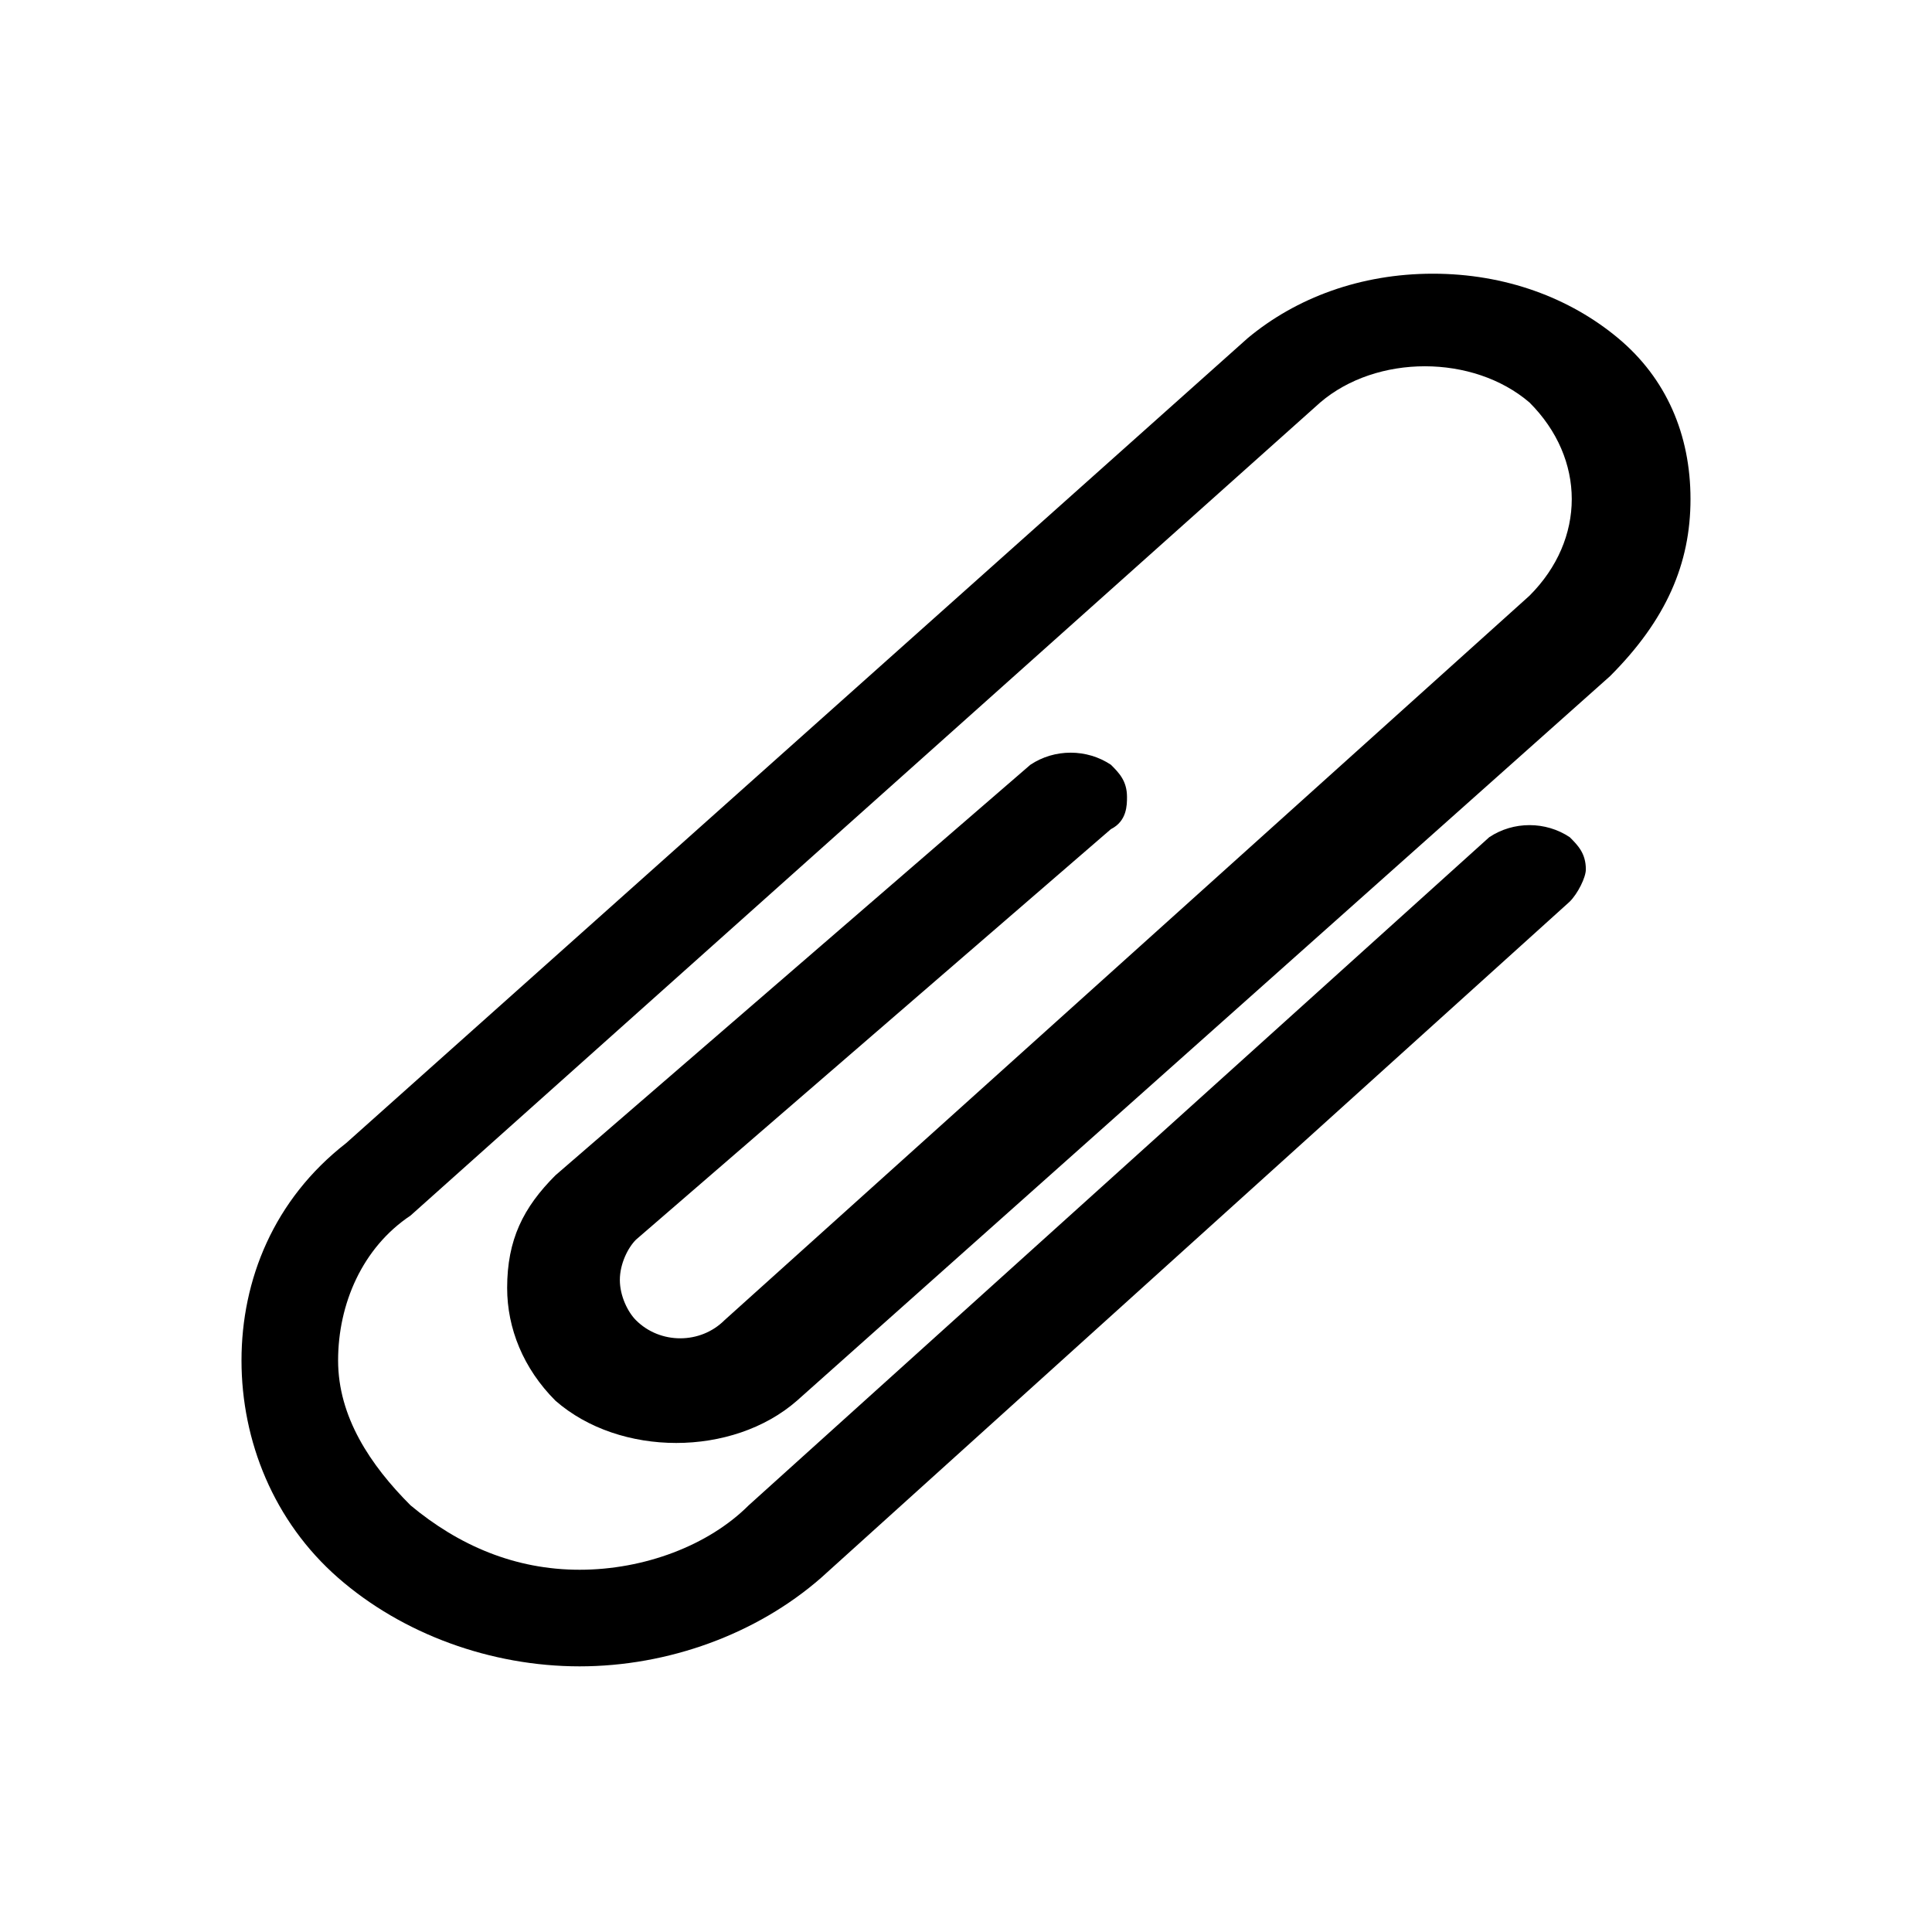
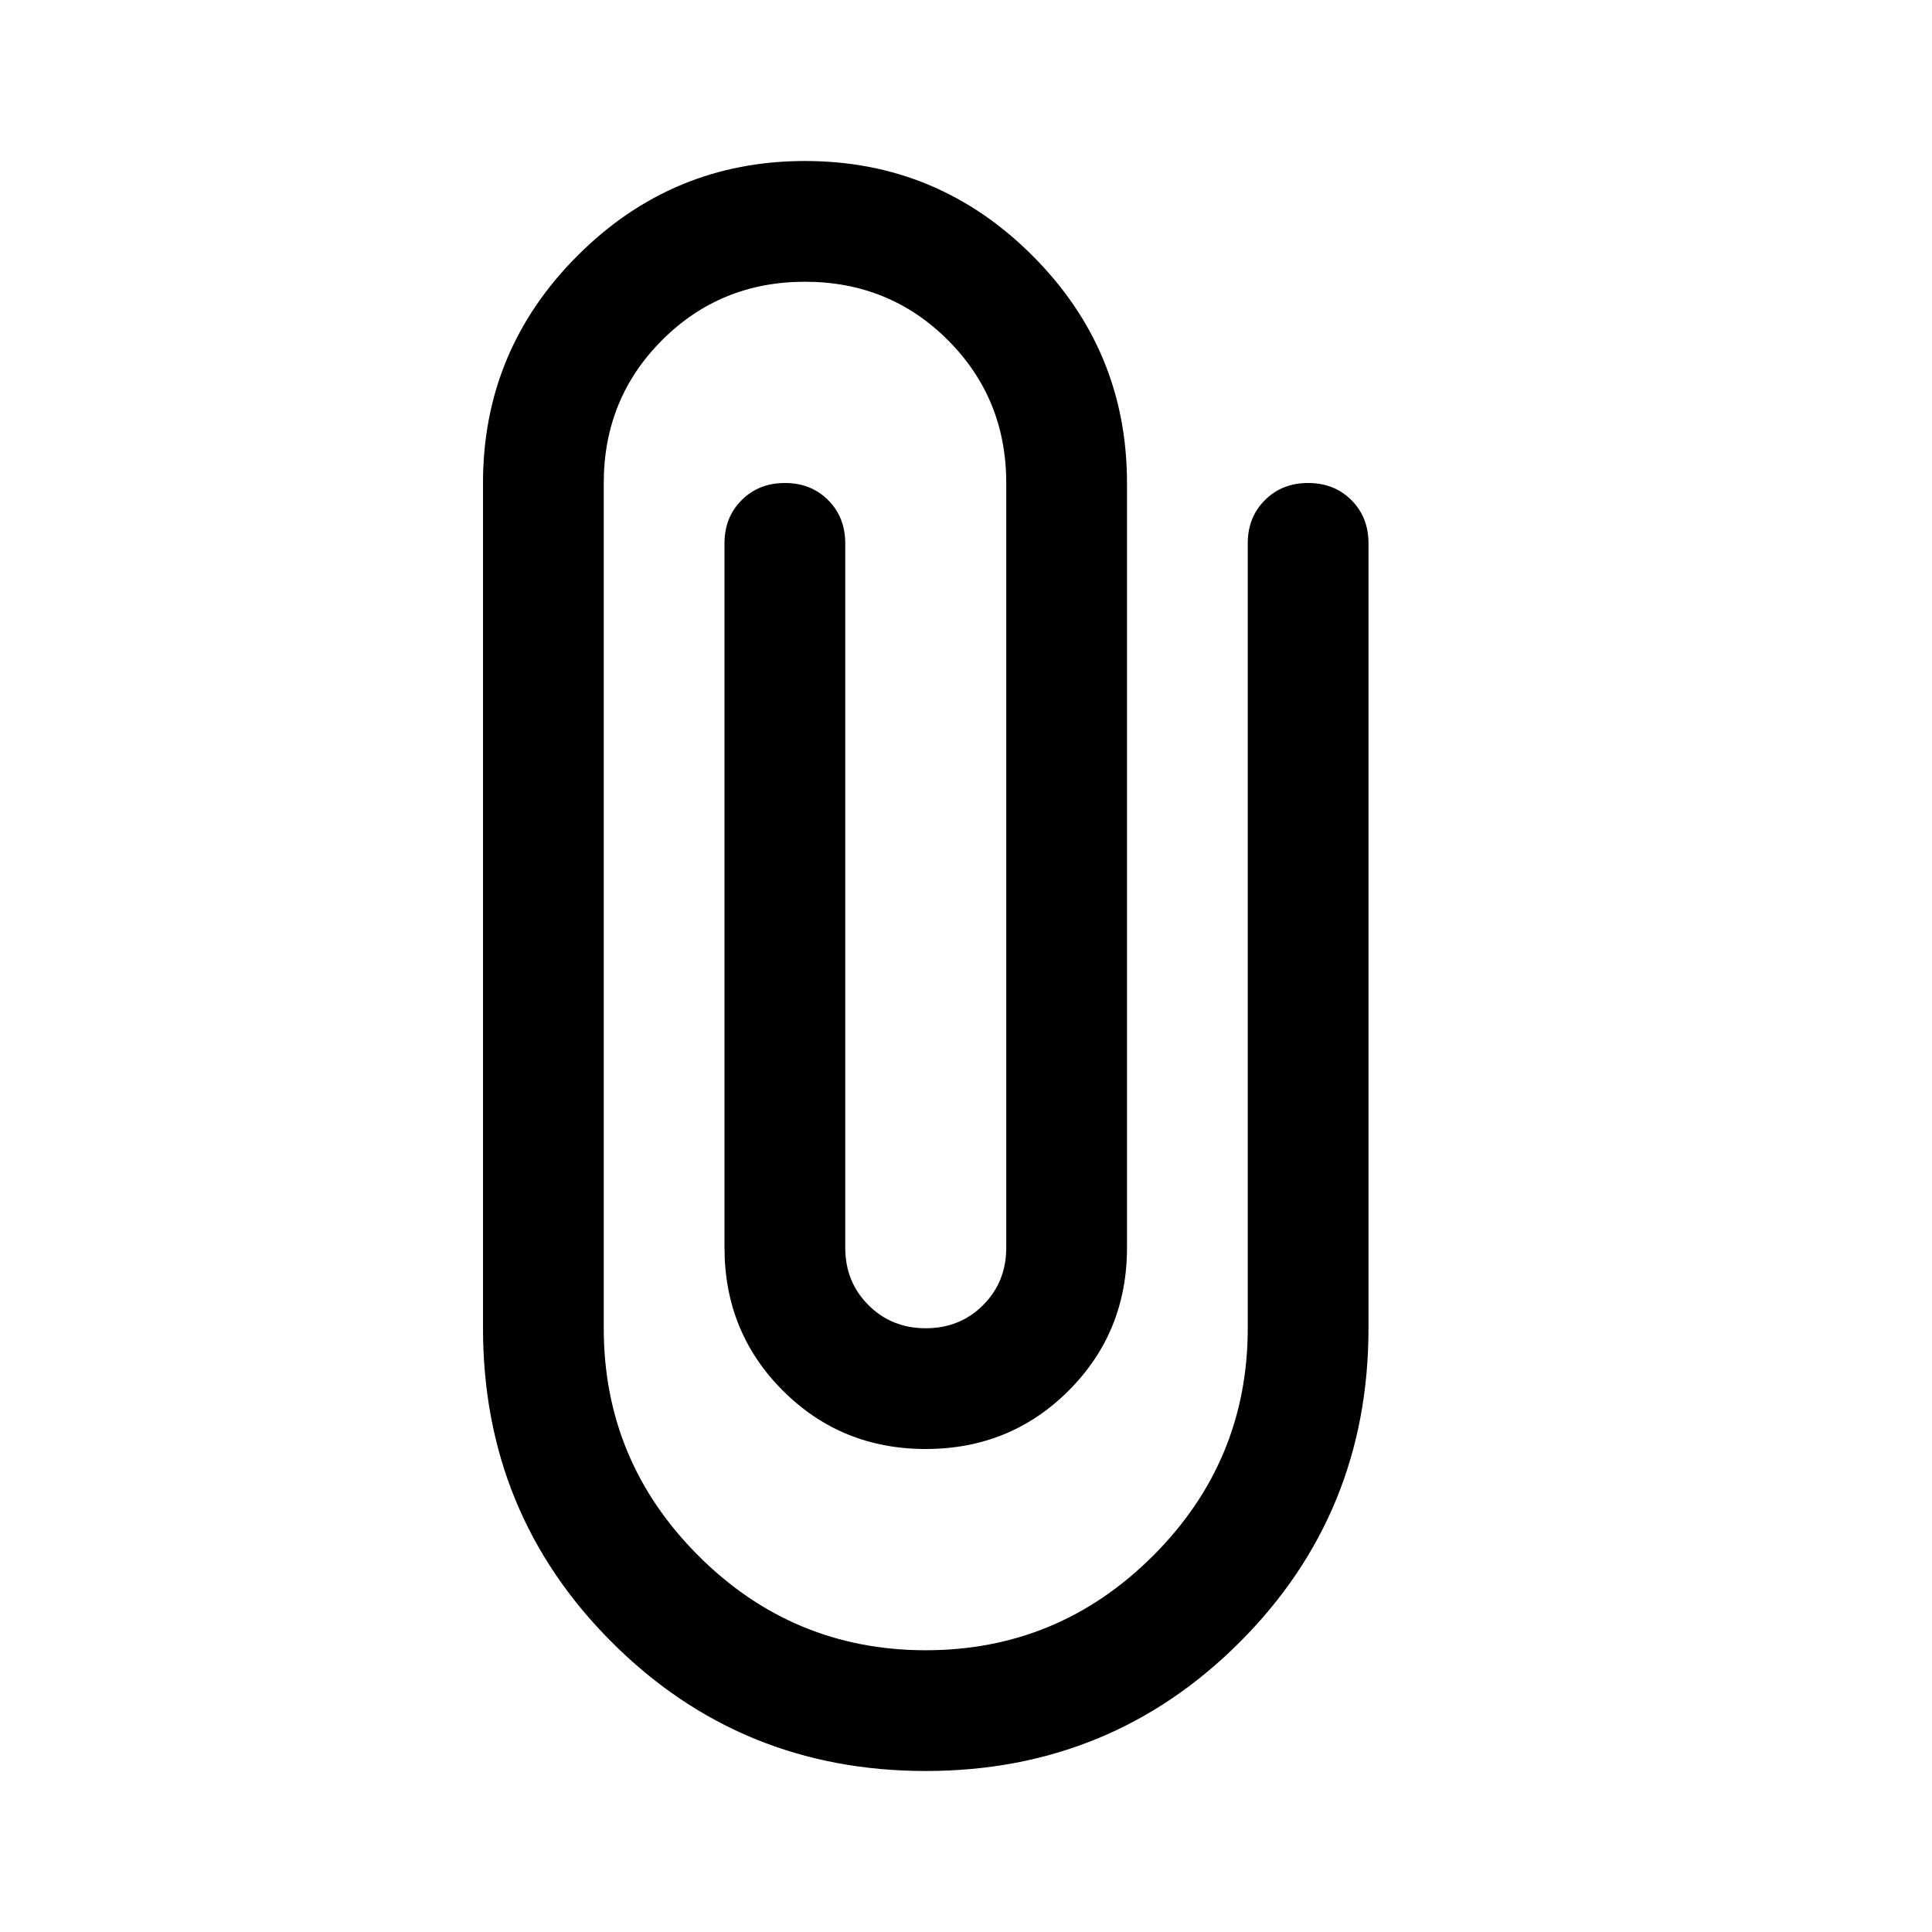
- <svg xmlns="http://www.w3.org/2000/svg" version="1.1" id="Ebene_1" x="0px" y="0px" viewBox="0 0 24 24">
-   <g id="Icons">
-     <g id="MC-icon-set" transform="translate(-24, -1307)">
-       <g id="paperclip" transform="translate(24, 1307)">
-         <path id="shape" d="M9.3,18.7c-0.5,0.5-1.3,0.8-2.1,0.8c-0.8,0-1.5-0.3-2.1-0.8c-0.5-0.5-0.9-1.1-0.9-1.8c0-0.7,0.3-1.4,0.9-1.8      L16.4,5c0.7-0.6,1.9-0.6,2.6,0c0.7,0.7,0.7,1.7,0,2.4L9,16.4c-0.3,0.3-0.8,0.3-1.1,0c-0.1-0.1-0.2-0.3-0.2-0.5      c0-0.2,0.1-0.4,0.2-0.5l5.9-5.1C14,10.2,14,10,14,9.9c0-0.2-0.1-0.3-0.2-0.4c-0.3-0.2-0.7-0.2-1,0l-5.9,5.1      c-0.4,0.4-0.6,0.8-0.6,1.4c0,0.5,0.2,1,0.6,1.4c0.8,0.7,2.2,0.7,3,0l10.1-9C20.7,7.7,21,7,21,6.2c0-0.8-0.3-1.5-0.9-2      c-0.6-0.5-1.4-0.8-2.3-0.8c-0.9,0-1.7,0.3-2.3,0.8l-11.2,10C3.4,14.9,3,15.9,3,16.9c0,1,0.4,2,1.2,2.7c0.8,0.7,1.9,1.1,3,1.1      c1.1,0,2.2-0.4,3-1.1l9.3-8.4c0.1-0.1,0.2-0.3,0.2-0.4c0-0.2-0.1-0.3-0.2-0.4c-0.3-0.2-0.7-0.2-1,0L9.3,18.7z" />
-       </g>
-     </g>
-   </g>
+ <svg xmlns="http://www.w3.org/2000/svg" width="24" height="24" viewBox="0 0 24 24">
+   <path d="M11.5 22C9.967 22 8.667 21.467 7.6 20.4C6.533 19.333 6 18.033 6 16.5V6C6 4.9 6.392 3.958 7.175 3.175C7.958 2.392 8.9 2 10 2C11.1 2 12.042 2.392 12.825 3.175C13.608 3.958 14 4.9 14 6V15.5C14 16.2 13.758 16.792 13.275 17.275C12.792 17.758 12.2 18 11.5 18C10.8 18 10.208 17.758 9.725 17.275C9.242 16.792 9 16.2 9 15.5V6.75C9 6.533 9.071 6.354 9.213 6.213C9.354 6.071 9.533 6 9.75 6C9.967 6 10.146 6.071 10.288 6.213C10.429 6.354 10.5 6.533 10.5 6.75V15.5C10.5 15.783 10.596 16.021 10.788 16.212C10.979 16.404 11.217 16.5 11.5 16.5C11.783 16.5 12.021 16.404 12.213 16.212C12.404 16.021 12.5 15.783 12.5 15.5V6C12.5 5.3 12.258 4.708 11.775 4.225C11.292 3.742 10.7 3.5 10 3.5C9.3 3.5 8.708 3.742 8.225 4.225C7.742 4.708 7.5 5.3 7.5 6V16.5C7.5 17.6 7.892 18.542 8.675 19.325C9.458 20.108 10.4 20.5 11.5 20.5C12.6 20.5 13.542 20.108 14.325 19.325C15.108 18.542 15.5 17.6 15.5 16.5V6.75C15.5 6.533 15.571 6.354 15.713 6.213C15.854 6.071 16.033 6 16.25 6C16.467 6 16.646 6.071 16.788 6.213C16.929 6.354 17 6.533 17 6.75V16.5C17 18.033 16.467 19.333 15.4 20.4C14.333 21.467 13.033 22 11.5 22Z" fill="black" />
</svg>
